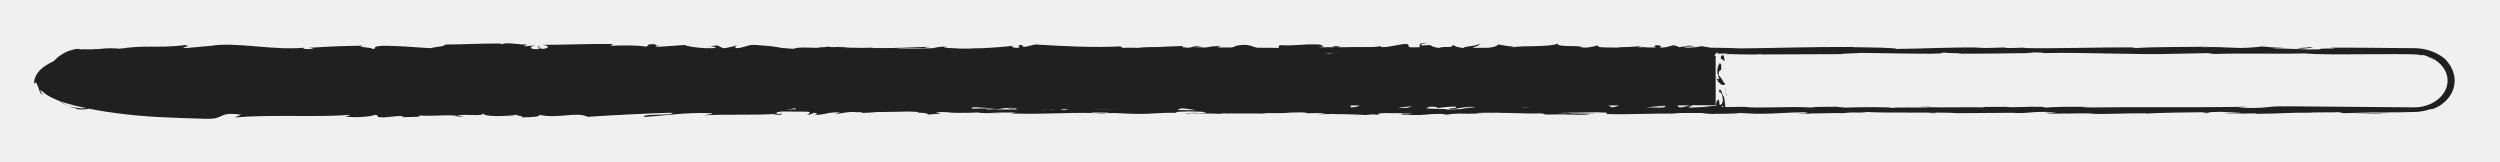
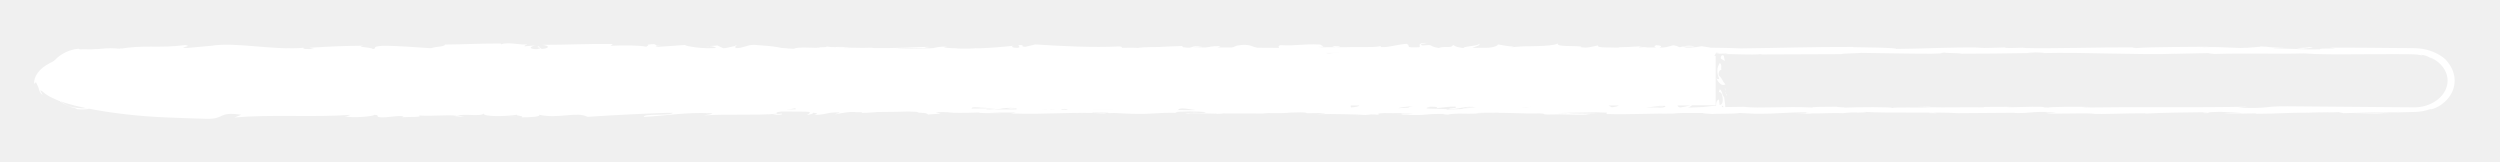
<svg xmlns="http://www.w3.org/2000/svg" version="1.1" id="Layer_1" x="0px" y="0px" viewBox="0 0 2396.6 154.9" style="enable-background:new 0 0 2396.6 154.9;" xml:space="preserve">
  <style type="text/css">
- 	.st0{fill:#202020;}
+ 	.st0{fill:white;}
</style>
  <g>
    <g>
      <path class="st0" d="M48.7,76.9c-0.1-2-1.3-0.8-0.4,4.4c0.5,1.2,1.4,2.3,2,3.4C49.3,82.2,48.8,79.6,48.7,76.9z" />
      <path class="st0" d="M71.9,104.3c3.9,0.8,8.1,0.7,10.8,0.4s3.6-0.7,1.1-1.1c-2,0.2-3.4,0.2-4.8,0.3c-1.4-0.1-2.5-0.1-3.8-0.3    c-2.4-0.4-4.9-0.6-8.9-1.7c-6-2.4-9-5.8-8-5.3c-0.9-0.6-2.6-2.1-4.1-3.8c-0.8-0.9-1.5-1.8-2.1-2.7c-0.6-0.9-1.1-1.7-1.8-2.3    c1.3,3.3,3.9,6.8,7.8,9.7c3.9,2.9,8.9,5.3,14.5,6.3C74.9,104.5,72.6,104.3,71.9,104.3z" />
      <path class="st0" d="M736.4,107l-4.3-0.1C733.2,106.9,734.7,106.9,736.4,107z" />
      <path class="st0" d="M1148.1,107.4c-3.1,0-4.5,0.1-4.6,0.2C1146.5,107.6,1148.9,107.5,1148.1,107.4z" />
      <path class="st0" d="M1218.5,108.4c-1.5,0-2.8,0-4.1-0.1C1215.9,108.4,1217.5,108.4,1218.5,108.4z" />
      <path class="st0" d="M736.4,107l11,0.3C748.1,106.9,741.7,107,736.4,107z" />
      <path class="st0" d="M163.3,103.5c-2.3,0-4.3,0.1-6,0.2c1.9,0,3.8-0.1,5.6-0.1C163.1,103.6,163.2,103.6,163.3,103.5z" />
      <path class="st0" d="M554.8,107.7h-3.4c-1,0.1-1.9,0.2-2.8,0.4L554.8,107.7z" />
      <path class="st0" d="M415.5,107.8c3.1,0,4.3-0.7,5.5-1c-1.8,0.3-4.1,0.4-6.9,0.5C414.1,107.4,414.5,107.6,415.5,107.8z" />
      <path class="st0" d="M194.6,106.5l-3.9,0.1C191.7,106.6,193.4,106.5,194.6,106.5z" />
      <path class="st0" d="M654.5,107.8c0.2,0.1,0.8,0.2,1.3,0.3C655.8,108,655.3,107.9,654.5,107.8z" />
      <path class="st0" d="M187.4,51.6C187.6,51.5,187.4,51.5,187.4,51.6C186.7,51.5,186.4,51.6,187.4,51.6z" />
      <path class="st0" d="M46.4,76.9h-0.3l0,0l0,0l0,0l0,0l0,0l0,0l0,0v-0.1v-0.1v-0.2V76v-0.9c-0.1-0.2-0.4-0.4-0.5-0.4l0.3,1.1    l0.1,0.6v0.3v0.1v0.1l0,0l0,0l0,0l0,0l0,0l0,0l0,0H46.4z" />
      <path class="st0" d="M1347.1,109.3c-0.2,0-0.4,0-0.6,0C1343.1,109.4,1345.1,109.4,1347.1,109.3z" />
      <path class="st0" d="M2210.3,45.1c13.4,0.7-21.8,0.8-1.6,1.6C2206.8,46.4,2227,45.5,2210.3,45.1z" />
      <path class="st0" d="M166.9,103.6c1.9,0,3.8,0,5.8,0C170.1,103.6,168.3,103.6,166.9,103.6z" />
      <path class="st0" d="M2208.7,46.7L2208.7,46.7l2.1,0.1C2209.8,46.7,2209.5,46.7,2208.7,46.7z" />
      <path class="st0" d="M1643.7,108.9c-0.6-0.1-1.8-0.2-3-0.3C1640.7,108.6,1641.4,108.7,1643.7,108.9z" />
      <path class="st0" d="M1422.8,107.8l5.5,0.1C1426,107.9,1424.3,107.8,1422.8,107.8z" />
      <path class="st0" d="M1758.3,107.8c3,0.1,4,0.2,8,0.1c-0.4,0-0.8-0.1-1.3-0.1C1763.7,107.9,1761.7,108,1758.3,107.8z" />
      <path class="st0" d="M1877.7,107.8c-0.6,0-1.5-0.1-2.3-0.1c-1.1,0-2.6,0-3.8,0L1877.7,107.8z" />
      <path class="st0" d="M550.2,51.2c-2.6-0.2-4.3-0.4-5.5-0.7C546.6,51.1,529,51.3,550.2,51.2z" />
      <path class="st0" d="M163.4,103.9c0.8-0.2,1.8-0.3,3.5-0.3c-1.4,0-2.6,0-4,0C162.7,103.8,162.6,103.9,163.4,103.9z" />
      <path class="st0" d="M1763.2,102l19,0.1C1776.8,102.1,1769.9,102.1,1763.2,102z" />
      <path class="st0" d="M1406.5,51.1l-4.4,0.1C1403.9,51.2,1405.4,51.2,1406.5,51.1z" />
      <path class="st0" d="M1838.4,102c3.4,0.3,7,0.4,10.6,0.5c0.8-0.1,1.6-0.1,2.3-0.2L1838.4,102z" />
      <path class="st0" d="M544.7,50.6L544.7,50.6L544.7,50.6z" />
      <path class="st0" d="M419.7,52.3c18.1,0,8.5-0.9,12.4-1.5c21.6-0.3,10,0.7,17.4,1.2c13.5-0.3,23.8-1.1,33.9-1.1    c0.8,0.2,2.8,0.2,0.4,0.4c14.3-0.8,42.3,0,58.9-1c1.3,0.1,1.9,0.2,2.1,0.2c-2.6-0.5-3.1-1-2.5-1.3c8.1,0,15-0.6,18.1,0    c-5,0-5.4,0.2-7.8,0.4l8.5-0.3c7.6,0.9-11.6,0.3-11.6,1c16.5-0.3,35.9-1,48.5-0.8c2.6,0.9-29.6,0.3-12.8,1.1l-19.6-0.2    c15,1.4-11.9-0.1,1.9,1.4c25.9,0.3,28.9-0.5,54.6-0.2c5.8-0.5-1.9-0.7,3.9-1.2c36.6-0.9,28.9,2.2,55.8,1.1c7-0.6,9.6-1.7,28.9-1.1    l-6.5,1c25,0.1,14.3-1.4,40.5-0.8c-4.6,0.4-19.6,0.3-15.9,0.5c17,0.8,12-0.6,25-0.6l2.8,0.9c26.6-0.3,56-0.6,85.4-0.9    c-1.6,0.3-6.6,0.5,0.2,0.8c37.1-0.4,79.4,0.1,115.3,0.6l13.8-0.8c3.1,0,5.9,0.3,2.5,0.5c14,0.3,0.8-0.5,7.5-0.8    c8-0.1,10.5,0.4,5.5,0.7c24.6-0.7,70.3-1.4,96.3-0.6l-5.1,0.2c20.3,0.3,22.9-1.6,41.6-0.9l-3.6,0.1c43.9,0.3,92.5-0.4,126,0.8    c6.4-1.1,43.5,0.5,46.3-1c25.1,0.8,17.9,1,53.3,1.6c9.4,0.1,14-1,25.8-1.1l0.2,0.8l15.9-0.8l8.4,1l11-0.2c-4.4,0-9.3-0.4-8.6-0.6    c8.5-0.2,19,0,27.3,0.2c8.4,0.2,14.6,0.6,14.8,0.8l40.4-0.7c-0.9,0.3-7.6,0.4-13,0.6c21.6-0.8,3.9,0.8,23.8,0.1    c-2.6-0.2,1.4-0.5,1.9-0.6c9.9,0.5,32.3,0.5,48.9,0.3l-3.1,0.6c30,0.1,63.3-0.3,96.9-0.3c-12.1-0.3-9.3-1.2,0.6-1.3l4,0.9    c6.4-0.5-10.3-0.3,2.8-1c12.6,0.1,8.5,1,1.3,1.2l15.3-0.3c0.9,0.3-2.6,0.4-3.6,0.7c6.3-0.5,26.4,0.9,35.4-0.1l0.9,0.3    c33.6-0.1,48.9-0.2,76.3-0.3c0.5-0.7,11.3-0.6,19.4-1.2c20.1,0.2,42.5,0.8,66.8,0.8c17-0.4,5-0.6,12.6-1.1    c1.3,0.7,25.5,0.6,12.9,1.1c29.1-0.1,37.3-0.1,74-0.7c-4-0.3-8.5-0.4-6.1-0.6c6.6-0.1,15.3,0.3,14.3,0.6l-1.8,0.1    c41.4-1,95.4,2,128.4,0.6l-1.9,0.1l34.1-0.7c15.8,0.1-9.4,0.5,2.3,0.9c36.9-1.1,58.1,0.2,88.5-0.6c11.8,1,32.5,1,54.4,0.8    c10.9,0,22.1-0.1,32.5-0.1c5.3,0,10.3,0.1,15,0.1c1.1,0,2.4,0,3.5,0.1c1,0.1,2,0.1,2.9,0.2c1.9,0.2,3.6,0.5,5.3,1l-1.4-0.8    c1.8,0.2,3.3,0.5,4.4,0.9c1.1,0.3,2.1,0.8,2.9,1.2c0.9,0.4,1.6,0.8,2.4,1.3c0.9,0.4,1.6,1,2.6,1.7c-0.2-0.8-6.3-3.7-2.3-2.1    c6.6,3.2,11.8,8.4,14.1,14.5c2.4,6,1.6,12.8-1.9,18.5s-9.8,10.4-17.3,12.7c-3.8,1.2-7.8,1.8-11.8,1.7l-13.5-0.1    c-36-0.3-72.3-0.6-107.8-0.9c-26-0.1-14.8,2.4-47.5,1.3l9.3-0.9c-52.5,1-107.4,0-158.8,0.8c3.1-0.2,3.1-0.5,8.1-0.5    c-5.4-0.3-15.5-0.3-24.1-0.2c-8.8,0.1-16.1,0.4-16.1,0.7c-8-0.1-1.9-0.5-6.8-0.7c-10.9-0.4-27.4,0.8-33.1,0.2c-1-0.1,3-0.2,5-0.3    c-7.1,0.3-33-0.1-26.3,0.6c-19.3-0.3-36.9,0.3-52.3-0.1c-10,0.8-33-0.4-36.3,0.8c1.4-1.2-33.8-1-46-0.4c4.1-0.4-10.6-0.4-5.9-0.9    c-13.9,0-26.6,0.2-24.3,0.8c-25.6-1.4-51.5,1.1-66-0.7c-41.4,0.6-79.6,1.1-116.8,1.3c1.4-1.2,41.1-0.1,39.5-1.4    c-35.3,0.5-55.6,1.5-90.6,1.2c-9-0.2,5.1-0.5,8.3-0.7c-35.3,0.5-68.1-0.1-99.5,0.5c0.1-0.1,3.5-0.2,6.6-0.3    c-6.1,0-14.4-0.2-13.6,0.4l6-0.1c9.9,0.8-24.5,1.6-25.6,2c10.5-1.5-31-0.4-14.4-2.3c-4.1,0.1-9.1,0.4-8.3,0.7    c-6-0.1-8-0.3-1.9-0.7c-22.1,0.3-14.3,0.9-34.4,0.9c0.1-0.3,4.1-0.4,6.3-0.7c-10.1,0.5-20.4,1-37.3,0.8c1-0.2-1-0.4,4.1-0.4    c-29.1,0.1-49.6,1.3-81.5,0.9c9.4-1.1-10.9-0.4-12.5-1.3l-17.1,0.3l6.9,0.5c-15,0-28.4,0.7-41.3,0.4l11.1-0.4l-28.3,0.2l16,0.4    c-15.3,0.5,1.6,1.2-18.4,1c4.1-0.1-15,0-22.9-0.6l0,0c-7.5,0.3-15.1,0.6-26.3,0.4c-2.9-0.3,2.4-1.1,0.5-1.3    c-7.4,0.8-35.3,0.2-44.5,1.1c3.1-0.2,3.3-0.7,2.3-0.8l-6.1,0.7c-7-0.2-8-0.3-6.9-0.7c-21-0.1,6.6,1.2-18.3,0.7    c2-0.1,1-0.2,5.1-0.3c-25-0.3-48.3,0.4-71.3,0.1c-6.8-1,20-0.2,12.3-1.1c-33.1,0.2-68.5,1.2-100.6,0.9l6,0.1    c-4.5,1.4-23.9-0.7-40,0c4-0.1,5.3-0.8,4.1-0.6c-22-0.2-44.9,0.3-78.1,0.8l4.1-0.4c-12.9-0.3-34-0.2-48-0.3    c-4.1,0.4-12.1,0.3-7.3,0.8c-43-2-82.1,1.1-120.4-0.6c4.6,0,10.9-0.3,7.3-0.3l-32.5,0.3c2.6,0.6,4.3,0.4,11.1,0.8    c-4.1,0.4-13.3,0.6-21.4,0.6c14.6-0.4-0.1-1-6.5-1.3c1,0.2-1.1,0.4-0.6,0.6c-17-1.1-2.9,1.2-26,0.5l1.3-0.3    c-8.6,0.2-16.8,0.6-26,0.5c-3.9-0.7,9.3-0.3,9.9-0.9c-13.1,0-26,1.3-37.9,0.6c5.6-0.1,13.6-0.3,19.3-0.4    c-13-0.8-14.5-0.6-24.1-0.7h1l-22.3-0.4l5.6,0.2c-16.5,1.8-33.5,0.3-55.8,1.5c21.5-1.1,3.6-0.7,5.3-1.4    c-5.6-0.2-14.3-0.5-11.9-0.7c-10.5,0.6-17.5-0.5-32.3,0.4c-0.6-0.3-11.3,0-8.9-0.7c-13.6,0.2,3.3,0.4,2.1,0.8    c-21,0.9-49.4-1.1-79.6,0.1c-26,0.5-30.9,1.4-55,1.8c-8.1-0.4,6.6-0.9,6.6-0.9c-13.1-0.4-23.1-0.3-35.5,0c2.5-0.2-0.1-0.4-3.9-0.7    c-10,0.1-6.6,0.9-19.8,0.6c2.3-0.3,5.1-0.7,10-1c-11.8,0.3-23.4,0.6-35.5,0.9c-3.3-0.4,7.4-0.7,11.6-1    c-13.6,0.2-35.4,0.4-39.6,1.1l8.8,0.3c-5,0-2.5-0.6,1.1-0.7c11.8-0.6,16.9,0.2,17.5,0.5l-8.6,0.2c8.9,1.5,34.8-0.2,52.1-0.2    l-7.3,1.1l17.9-0.9c3.8,0.3,6.4,0.9-2.3,1.1c12.5,0.5,11-0.4,21.8,0.2c1.1,0.1,0.6,0.1-0.5,0.2l12.3-0.3c-2.4,0.2,2,0.8-5.5,0.6    c21.9,0.6,35.3-0.8,43.5,0l-1.9,0.1c30.4-0.4,2.9-0.8,25.8-1.7l15.4,2l3-0.8c3.1,0,9.4,0.1,8.1,0.4c11.6-0.5-2-0.3,4.8-0.9    c15.1,0.7,41.6-0.3,45,0.9c5.4-0.6-14.4-0.5,1.6-0.9c4.6,1.4,18.6-0.2,32.4,0.4c-4.3,0.7-17.3,0.3-3.5,1c8.4-1.2,26.9,0.3,38.5,0    c0.5-1,25.3-0.4,44.8-0.7c-1.3,0.3,36.8,0.5,54.9,0.9l-0.5,0.2c3.5-1,22.3-0.8,35.9-1c-0.5,0.6-3,0.8-10.4,1.1h12.8    c3-0.3,7-0.5,15.4-0.6l-3.3,0.7c17,0,34.4-0.8,56.3-0.4c1.3-0.7-17.5-1.9,5.8-2.3c0.9,0.4,1.8,1-4.4,1.1c2,0,7.1-0.3,11.1-0.1    l-9.3,0.6c10,0.3,5.3-0.5,13.3-0.5c-0.1,0.5,5.9,0.4,4.8,0.8c-2,0-7-0.2-10,0c9,0.1,19.9,0.4,23.5,0.8c-0.8-0.3,0-0.7,6.6-0.8    c17,0,5.9,0.6,15.8,0.9c4.1-0.4,15,0,15.3-0.8c5,0,5.9,0.4,7.9,0.6c8.9-0.3,41.3-0.1,31.3-0.9l-2.3-0.1c0.4,0,0.9,0,1.5,0    c-0.1,0,0,0-0.1,0h0.1c28.9-0.8,60.1,0.4,88.8,0.1v0.3c17.1-0.3,38.1-0.2,50.4-0.7c5.1,0,12,0.5,9.8,0.8    c13.1-0.2,14.6-0.5,33.5-0.1c-13.1,0.5,4.5,0.4-13.5,0.3c17,0.2,20.9,0.6,39.1-0.1c-6.3,0.7,12.8,0.8,20.9,0.6l-11.9-0.5    c9.1-0.1,17,0,25.1,0l-4.4,0.9c34.9,1.1,62.8-1.8,89.3,0c9.3-0.6-18.9-0.4-10.6-1.1c16,0.1,32.8,1.4,37.8,1.4    c22,0.5,20.5-1.3,43.4-0.9c-2.9-0.3-5.8-1.1,11.5-1.4c16,0.1,19.8,1.3,9.6,1.6c-3.9,0-5.8-0.1-5.5-0.2c-5.1,0.1-12,0.2-5.6,0.6    l2.1-0.3c8,0.3,30,0.3,24.9,0.8c12.1-0.3,5.1-0.5-3.8-0.7c20.5,0.4,32.1,0,53.3,0.3c-3.4-0.2-6.5-0.5-3.1-0.5    c31,0.4,13.6-0.6,34.8-0.7c12,0.5-4.3,1.1,16.9,0.7c12.9,0.3,2.8,0.8-2.4,1.1c19.3-0.6,36,0.4,47,0.5l-10.1,0.3    c6.1-0.1,11-0.1,16.1-0.1l-5.8-0.6c6,0.1,11,0.1,10.9,0.4c6.1-0.4-4.8-1,7.5-1.6c8,0.3,24.3-0.3,27,0.5c-25-0.3,2.8,0.8-18.4,1    c4.1-0.1,9.1-0.1,15,0c0.9,0.1-0.9,0.2-2.5,0.2c23.9,0.7,11-0.9,35.8-0.9c-3.1,0.5,5.8,0.9,9.8,0.8c-10,0-4.8-0.8,4.4-1.1    c15.9,0.4,17.3-0.3,25.6-0.2l-9.5-0.2c3.3-0.5,11.1-0.4,22.3-0.5c1,0.4-10.1,0.2-6.1,0.4c12.3-0.8,27.9,0.8,45,0.3    c8,0.3,0.8,0.9,7.8,1.1c19.3-0.6,20.9,0.6,41,0.1c-5.9-0.6-6.9-0.5,7.4-1.1l-33.3,0.4l21.4-0.9c-10,0-21.1,0.4-27.1,0.3    c10.1-0.5,9.1-0.4,4.4-0.9c13.8,0.9,27.3-0.5,43.1,0.1l-0.5,1.5c23.9,0.7,42.4-0.8,73.4-0.4l-10-0.3c4.1-0.6,19.1-0.1,29.1-0.3    c-0.9,0.5,5.4,0.7,9.6,1c-0.5-0.4,22.6,0,25.5-1l13.9,0.7c25,0.3,28.5-1.5,52.6-1.3c-7.3,0.6,3.6,0.9-12.4,1.3    c8,0,15.3,0.1,15.4-0.3c4.8,0.3,22.3-0.7,29.6-0.2c3.4-0.2,4.5-0.8,13.5-0.7c1,0.1,0,0.3,0,0.3c0-0.3,14.1-0.3,6.3-0.9    c24.8,1.6,69.1-0.1,90.6,1.3c17.5-0.1,38.6-0.3,54.5-0.4c-1,0.2,0,0.3-3,0.2c22,0.5,13.5-1.5,38.5-0.9c12.8,0.8-13.3,0.5-5.3,0.8    c3.5,1.7,30.1-0.2,46.9,0.8l-4.1,0.1c12.9,0.6,31.4-0.6,52.4-0.5c0,0-1,0.2-0.1,0.3c14.4-0.9,41.5-1.2,61.8-1.4    c-6.3,0.7-9.1,0.4-5.4,1c9-0.1-2.6-1.1,15.4-1.3c5.9,0.4,18.9,0.7,20.6,1.4h-17c8.8,0.9,22,0,31,0.1l-1.1,0.4    c26.1-0.1,26.5-1.2,54.5-1.1l-2.9-0.3c15.4-1,12.9,0.6,28.1-0.2l4.6,1c10.1-0.2,35.5-1,53.6-1.2c-10.3,0.8-31.5,1.2-44.6,1.6    c10,0,34.1-0.1,39.3-0.6c-4,0.1-9.1,0.4-13.1,0.2c6.1-0.4,13.3-0.7,21.4-0.9c4-0.1,8.4-0.2,12.9-0.3c4.6-0.2,9.5-1.1,14.1-2.8    c-0.6,0.7,2.4,0.2,6.8-2.1c2.3-1.1,4.6-2.8,7-5c2.3-2.2,4.5-4.8,6.1-7.8c3.3-6,4-13.3,2.1-19.4c-1.6-6.1-5.5-10.7-7.8-13.3    c-6.5-5.7-15.5-9.6-25.3-10.5c-5-0.4-9.3-0.2-13.8-0.3c-4.5,0-9-0.1-13.6-0.1c-18.3-0.2-37.3-0.4-57.9-0.3c14.6,1.6-12,0-9.5,1.6    c-9.6,0.1-13.3,0.1-14.1,0l-29.1-1c-6.9-0.5,9.1-0.4,8.3-0.7c-21-0.1-8.9-0.7-22.8-1.1c2.9,0.6-7.3,0.8-19.3,0.6l16.9,0.7    c-29.4,0.9-25.4-1.3-55-0.5l9.4-0.5c-15.1,0.3-56,0-70.9,1.3c-2.6-0.2-6.3-0.6,0.5-0.7c-36.3-0.2-80.8,1.4-109,0.6l2.8-0.4    c-6.8,0.1-11.8,0.7-20.3,0.3c0.5-0.2,2.8-0.4-0.4-0.4c-3.6,0.1-18,0.7-27,0.5l7.6-0.4c-35.4-0.5-54.4,1.1-84,1.3    c0.1-1.2-27.8-1.5-41.6-1.7l0.5-0.2c-41.3-0.1-70,1-108.1,1.4c-23.8-1.2-80.3-0.5-118.4-1.2c5.9,0.2-1,0.9-7.8,1    c-8.9-0.2-24.8,0.8-23.3-0.3h3.1c-6.8-1-25.1-0.8-39.5-0.8l-2.4,1.4c-37.5-2-98.3,0.7-118.8-1.1c-9,0.3-20.3,0.3-29.3,0.7l0.5-0.7    c-25.1-0.2-37.6-0.3-68.6-0.1l6.4-0.5c-17.5,0-22.1,2.1-38.3,2.2l-4.9-1.1c-30.5,0-61.4-1-91.5,0c0.5-0.2,1.4-0.5,6.4-0.5    c-14.4,0-55.5-0.7-50.4,0.8c-0.4-1-31.5-0.1-48,0.3l2.6-0.7c-13.9,0.9-14.4,1.2-33.8,1.4c-4.6-0.1-4-0.6,2.1-0.4    c-15.4-0.4-12,0.7-30.5,0.3l6.9-0.5c-15.8-0.1-14.5,0.2-23.3,0.7c-9.9,0.3-29.9-0.2-32.3-0.8c-2.1,0.4-10.8,0.9-20.1,0.7    c-1.3-0.2,2.1-0.4,3.9-0.5c-26.4-0.5-39.3,0.8-57.4,0.1c-0.4-0.2-1.5-0.4-3.1-0.4c21,0,37.9,0.1,36.3,0.1c0-0.7-16.9-0.8-3.5-1.7    c-13.6,0.5-36.9,1.6-53.4,1.3c-0.8-0.1-1.6-0.1-2.1-0.2l1.8-0.1c-3.8-0.1-7.3,0-10.4,0.1c-5.3-0.1-8.6-0.2-13.6-0.2    c-2-0.6-19.4-0.3-27.9-0.3c0.8,0.7-10.4,0.6,0,1.2c-1.4-0.1,1.6-0.1,7.3-0.1c1.3,0,2.8,0,3.6-0.1c-0.1,0-0.4,0-0.6,0.1    c5.5,0,12.8,0,21,0c-6.6,0.4-13.6,0.7-23,0.3c-4.4,0.5-9.1,1-11.8,1.2c-11.5-1-33.9-1.6-36.9-2.2c-25.8,0.4-60.8,0.3-76.9,1.7    c-7.4,0.2-8.4-0.4-11.1-0.6c4.3-0.1,9.3-0.1,11.5-0.3c-14.6,0.4-43.4,0.1-46.9,1.1c-18.5-0.4,10.4-0.9-15-0.7l3.4-0.3    c-49.9-1.5-81.1,2.5-136.5,0.5c3.9,0.1,5.8,0.2,6.5,0.3c-63.1-0.9-130,0.8-192.3-0.6c-17.8-0.3-19.6,0.3-30.4,0.8l-3.9-0.8    l-18.5,0.9c-26.1,0.7-45.4-1.9-78.5-0.7l4.3,0.5c-11.9-0.1-37.8,0.3-35.8-0.3c-1.3,0.1-3.9,0.6-8.5,0.3l-0.7-1l-29.3,0.7    c-5.6-0.2-8.5,0-9.8,0c-1.4,0-1.3-0.2-1.5-0.4s-0.9-0.2-3.6,0.2c-2.6,0.6-7.8,1.5-14.6,6.2c-2.5,1.7-5.1,4.3-7.3,7.1    c-2.1,2.8-3.5,6-4.3,8.8c-0.8,2.8-0.8,5.2-0.6,6.6c0,0.4,0,0.6,0.1,0.9c0,0.1,0,0.2,0,0.3v0.1c0.6,0,1.1,0,1.6,0h-1.5l0,0V77    c0-0.1,0-0.2,0-0.3c0.1-2.1,0.5-4.7,1.4-6.7c0.8-2.1,1.8-3.5,2.1-3.6c-1.4,2.8-2,5.9-2.3,8.9c0.4,0.4,0.8,1.2,1,1.7    c-0.4,0.1-0.5,0.1-0.9,0.1c0.5,0,1.3-0.1,2.3-0.1c0.1-0.2,0.3-0.4,0.3-0.7c0.3-0.6,0.4-1.4,0.8-2.5c0.1-0.5,0.4-1.2,0.6-1.8    c0.3-0.7,0.6-1.4,1-2.2s0.9-1.7,1.4-2.6c0.6-0.9,1.3-2,2.1-3c2.6-4.1,6.8-7.6,11.8-10.1c1.8-0.5,3.6-1,5.5-1.3    c-4.6,1.3-8.8,3.4-12.3,6.1c3.1-2.1,6-3.5,8.8-4.7c2.6-1.2,5.3-2,8.1-2.7c0.8,0.1,1.8,0.1,2.9,0.1c1.3,0.1,2.5,0,4.5,0.1l18.9-1.2    c2.3,0.5-8.5,0.9,4.3,1.2c8.9-0.5-8.5-1.1,6.1-1.4c9.3,0.6,6.5,1,17.4,0.5c1.5,0.3-0.8,0.5-5,0.7c9.6-0.4,25.5-0.2,30.4-0.8    c9.6,0.7,32.5-0.2,31.5,1c3-0.3,17-0.9,25.8-1c-16.1,1.4,33.1,0.1,28.8,1.6c12-1.2,43.1-0.6,64.3-1.2c-1.1,0.1-3.5,0.3-5.4,0.2    c11.9,0.1,15.4,0.5,23,0.7c1.5-1,20.1-1.3,30.1-1.9c14.6,1-8.9,1.2-4.3,2.2c-0.8-0.8,25.4-0.8,20.4-1.5c11.1,0.6,9.6,0.3,15.4,1.1    c2-1.3,10.4-0.2,19.6-1c16.1,0.6,4.1,1.2,21.9,0.8C435.6,51.9,419.7,52.3,419.7,52.3z M841.9,50.1L841.9,50.1    c-3.6,0-6.8,0-8.8,0.1C834.9,50.1,837.5,50.1,841.9,50.1z M877.2,50.1c-4.4,0-9.8,0-15.4,0c-1.3-0.3,0.1-0.5,3.6-0.5    C863.6,49.7,872,49.9,877.2,50.1z M802.2,45c5.6-0.1,7.5,0,8.3,0.2c-2.6,0-5.8,0.1-9.9,0.1c-0.1,0-0.5,0.1-0.6,0.1    C800.6,45.2,801.2,45.1,802.2,45z" />
      <path class="st0" d="M792.1,46c-0.8,0-1.3,0-2.4,0.1c1.1,0.1,2.3,0.1,3.4,0.2c0.6-0.1,1.4-0.2,2-0.2C794.1,46,793.1,46,792.1,46z" />
      <path class="st0" d="M731.4,106.8h0.8c-0.6,0-1.3-0.1-1.6-0.1C731,106.8,731,106.8,731.4,106.8z" />
      <polygon class="st0" points="1367,51.5 1367,51.3 1363.9,51.5   " />
      <path class="st0" d="M536,104.3c-0.4-0.1-1.1-0.1-2.6-0.2C533.5,104.2,534.6,104.2,536,104.3z" />
      <path class="st0" d="M451.6,104.1l-11.9-0.3C444.8,104,448.6,104.1,451.6,104.1z" />
      <path class="st0" d="M386.7,103.8c-0.9,0.1-1,0.2-1.3,0.3h0.1L386.7,103.8z" />
      <path class="st0" d="M1418.3,102.9c0.9,0,1.8,0,2.5,0C1426.7,102.7,1422.7,102.8,1418.3,102.9z" />
      <path class="st0" d="M1111.3,104.6c3.3-0.1,6.5-0.2,9.9-0.3C1115.8,104.2,1111.5,104.2,1111.3,104.6z" />
      <path class="st0" d="M1761.1,102L1761.1,102c0.8,0,1.4,0,2.1,0H1761.1z" />
      <path class="st0" d="M1135.4,104.3c-5.5-0.1-10-0.1-14.3,0C1125.6,104.3,1130.9,104.4,1135.4,104.3z" />
      <path class="st0" d="M105.6,103.4h-3.1c0,0-0.1,0.1-0.4,0.1L105.6,103.4z" />
      <path class="st0" d="M102.1,103.5l-3.5,0.1C100.2,103.6,101.6,103.6,102.1,103.5z" />
      <path class="st0" d="M91.2,103.8l7.3-0.2C96.1,103.6,92.9,103.6,91.2,103.8z" />
      <path class="st0" d="M191.4,103.8l1-0.3C191.8,103.6,191.4,103.7,191.4,103.8z" />
      <path class="st0" d="M217.4,103.7c-6.3-0.1-15.6-0.6-24.3-0.4l-0.8,0.2C196.4,103.1,211.6,104.2,217.4,103.7z" />
      <path class="st0" d="M326.4,107l-21.9-0.2c3.9,0.3,8.9,0.7-1.1,0.7C331.1,108.4,297.8,106.9,326.4,107z" />
      <path class="st0" d="M394.2,107.4c-11.8,0.1,0.1,0.4-0.5,0.6C401.2,107.7,403.1,107.7,394.2,107.4z" />
      <path class="st0" d="M884.4,107.4l-1.1,0.7C892.2,108,883.2,107.8,884.4,107.4z" />
      <polygon class="st0" points="978,104 969.2,103.5 965,104.2   " />
      <polygon class="st0" points="1033.4,108.7 1029.4,108.8 1044.5,108.6   " />
      <path class="st0" d="M1856.4,108.5l-2.8-0.8C1847.6,107.8,1846.3,108.7,1856.4,108.5z" />
      <path class="st0" d="M2211.7,107.7c3.9,0.4,13.9,0.7,20,0.3C2223.8,107.9,2215.8,107.5,2211.7,107.7z" />
      <polygon class="st0" points="1461.3,44.9 1468.4,44.6 1454.9,44.8   " />
    </g>
    <g>
      <path class="st0" d="M1653.5,58.5l-1-5c-1-1.2-3.3-0.5-2.8,2.7L1653.5,58.5z" />
      <path class="st0" d="M1645.3,75.1c1.9,3.8,5.2,8.1,8.8,5.7c-3.7-3.7-2.2-4.6-6.5-8.6c-0.4-3.2,1.2-5.6,2.7-5.1    c-1-1.1,0.9-5-1.6-6.7c-3,4.2-3.1,9.5-0.6,15C1647.1,76.5,1646.1,75.4,1645.3,75.1z" />
      <path class="st0" d="M1619.1,107.8c1.6-0.1,3-0.4,4.2-0.7c-1.3,0.1-2.7,0.2-3.9,0.3C1619.4,107.6,1619.3,107.7,1619.1,107.8z" />
      <path class="st0" d="M1531.5,43.2c-0.1,0.2,0,0.3,0,0.4C1532.1,43.4,1532.2,43.2,1531.5,43.2z" />
      <path class="st0" d="M1616.6,107.5c-1.3,0-2.7,0-4,0C1614.5,107.6,1615.7,107.6,1616.6,107.5z" />
      <path class="st0" d="M1281.1,46.3c-1.3-1.6,11-2.1-3.9-2C1279.1,44.9,1280.2,45.6,1281.1,46.3z" />
      <path class="st0" d="M1619.1,106.6c-0.4,0.6-1.2,0.8-2.5,1c0.9,0,1.9-0.1,2.8-0.1C1619.7,107.1,1619.7,106.8,1619.1,106.6z" />
      <path class="st0" d="M497.8,112.2l-13.2-0.3C488.3,112.1,493.2,112.2,497.8,112.2z" />
      <path class="st0" d="M680.1,44.3c-1.2-0.1-2.2,0-3.1,0.3L680.1,44.3z" />
      <path class="st0" d="M445.1,112.2c-2.4-0.8-4.9-1.2-7.4-1.5c-0.6,0.2-1.2,0.3-1.5,0.6L445.1,112.2z" />
      <path class="st0" d="M1651.1,90c-0.1-0.9-0.4-1.7-0.7-2.2c-0.4-1.1-1-1.8-1.8-2.3c-0.3,1.1-0.6,2-0.9,3.1c0.7-0.9,2.5,0.2,3,2.1    c1.2,3.8,0.9,6.7,0.3,8.2c-0.7,1.5-1.9,1.7-2.5,1.6l-0.7-5.2c-2.2,1-2.8,3-2.7,6.1c-3.9,0.1-8,0.7-13.1,1.3    c-1.3,0.1-2.5,0.3-3.9,0.4s-2.5,0.2-3.7,0.3c-2.2,0.2-4.5,0.3-6.4,0.2l4.2-2.7h22.5V57.4c0.1-0.1,0.1-0.2,0-0.3v-3.5h-1.2    c1.8-3.4,6-6.9-12.2-9.3l-13.5,2.2l-4.3-1.8l11.3-0.1c-6.4-1.7-10.6-0.2-15,0.8c-1-0.9-3-1.6-5.7-2l-13.2,3.5    c-1.6-1.4,6-2.8-3-3.6c-6.2,1.6,6,3.2-4.3,4.3c-6.4-1.7-4.6-3-12.2-1.6c-1-0.9,0.6-1.5,3.6-2c-6.7,1.1-17.9,0.5-21.3,2.4    c-6.7-2-22.8,0.5-22-2.9c-2.1,0.8-11.9,2.7-18,2.9c11.3-4.1-23.2-0.2-20.2-4.7c-8.3,3.7-30.2,1.7-45.1,3.7    c0.9-0.3,2.5-0.9,3.7-0.7c-8.3-0.3-10.7-1.4-16.1-2.1c-1,3.1-14.1,3.8-21.1,5.7c-10.3-3,6.2-3.6,3-6.5c0.4,2.5-17.7,2.5-14.3,4.6    c-7.9-1.8-6.7-0.9-10.7-3.4c-1.3,3.8-7.3,0.7-13.8,3c-11.3-1.9-3-3.6-15.3-2.4c-6-1.2,5.2-2.5,5.2-2.5c-12.6-0.1-6,2.8-8.6,4.5    c-15.2,0.8-7-2.1-12.2-3.6c-9.4,0.8-16.7,3.4-23.7,3.3c-0.6-0.5-1.9-0.7-0.3-1.2c-10,2.3-29.6,0.1-41.2,3    c-0.9-0.3-1.3-0.5-1.5-0.7c1.9,1.5,2.2,2.9,1.8,4c-5.7,0-10.6,1.8-12.6-0.1c3.4,0.1,3.7-0.7,5.4-1.3l-6,0.8    c-5.4-2.7,8.2-0.9,8.2-3c-11.6,0.9-25.1,3.1-34.1,2.4c-1.8-2.7,20.8-0.9,8.9-3.3l13.7,1c-10.6-4.2,8.3,0.3-1.3-4.2    c-18.2-0.8-20.2,1.4-38.2,0.6c-4,1.5,1.3,2.2-2.7,3.7c-25.6,2.7-20.2-6.7-39.1-3.2c-4.9,1.8-6.8,5.1-20.2,3.4l4.6-3    c-17.6-0.3-10,4.3-28.4,2.3c3.3-1.2,13.8-1,11.2-1.4c-11.9-2.4-8.5,1.7-17.6,1.7l-1.9-2.7c-18.6,0.4-39.3,2.3-59.8,2.8    c1.2-0.8,4.6-1.6-0.1-2.4c-26,1.3-55.7-0.3-80.8-1.9l-9.7,2.3c-2.2,0-4.2-1-1.8-1.5c-9.8-0.9-0.4,1.5-5.2,2.4    c-5.5,0.2-7.3-1.3-3.9-2c-17.3,2-49.3,4.2-67.4,1.7l3.6-0.7c-14.1-0.9-16.1,4.7-29.2,2.6L881,47c-30.8-1-64.9,1.1-88.2-2.4    c-4.5,3.3-30.5-1.5-32.4,3.1c-17.6-2.3-12.5-3.1-37.3-4.7c-6.5-0.2-9.8,2.9-18,3.4l-0.1-2.4l-11.2,2.5l-6-2.9l-7.7,0.6    c3.1,0.1,6.5,1.1,6.1,1.8c-11.9,1.1-29.2-1.7-29.5-2.9l-28.3,2c0.4-0.7,3.3-1.1,6.2-1.5c-10.6,1.4-0.9-2.8-13.8-0.7    c1.8,0.5-1,1.4-1.3,1.9c-6.8-1.5-22.6-1.5-34.2-0.9l2.2-1.7c-21-0.4-44.3,0.8-67.9,0.8c8.5,0.8,6.5,3.7-0.4,3.9l-2.8-2.6    c-4.5,1.6,7.3,1-1.9,2.9c-8.8-0.3-6-2.9-0.9-3.7l-10.7,0.9c-0.6-0.8,1.9-1.2,2.5-2.1c-4.5,1.6-18.5-2.6-24.8,0.2l-0.6-0.8    c-23.5,0-34.2,0.9-53.4,1c-0.4,2.2-7.9,1.7-13.5,3.5c-14.1-0.7-29.8-2.4-46.7-2.3c-11.9,1.1-3.4,1.9-8.9,3.2    c-0.9-2-17.9-1.8-9.1-3.3c-20.4,0.3-26,0.4-51.9,2c2.8,0.8,6,1.2,4.3,1.9c-4.6,0.3-10.7-0.8-10-1.8l1.2-0.2c-29,3-66.8-5.9-90-1.7    l1.3-0.2l-24,2.2c-11-0.3,6.5-1.5-1.5-2.8c-6.4,0.8-12.2,1.2-17.6,1.4c-5.5,0.2-10.7,0.1-15.6,0.1c-10,0-19.5,0.2-30.4,2.3    c-9.1-1.8-24.6-0.1-40.6,4c-4,1-8,2.2-12.2,3.6c-2.1,0.7-4,1.5-6.1,2.3c-1.2,0.5-2.4,1-3.4,1.5c-1.3,0.7-2.7,1.3-4,2    c-5.2,2.7-9.4,6-11.8,9.5c-2.5,3.5-3.6,7.1-3.4,10.5c0.6-0.6,1.2-1.1,1.8-1.6c1.5,3.2,2.4,4.9,2.8,6.7c0.6,1.7,0.9,3.4,3.3,5.5    c0.3-0.6-1-2.2-1.6-3.3c-0.6-1.2-0.6-1.7,1.5-0.2c3,2.8,6.8,5.2,11.3,7.1c1,0.5,2.2,1,3.1,1.4c0.9,0.3,1.6,0.7,2.5,0.9    c1.6,0.6,3.3,1.1,4.9,1.7c6.5,2,12.9,3.6,19.5,4.9c12.9,2.7,25.9,4.6,39,6.1c13.1,1.5,26.3,2.5,39.6,3c12.6,0.5,25.1,1,37.6,1.3    c18.3,0.4,10.4-7.2,33.3-3.9l-6.5,2.6c36.8-3.1,75.3,0.1,111.3-2.5c-2.1,0.6-2.2,1.4-5.7,1.4c7.6,1.9,28.1,0.1,28.3-1.4    c5.7,0.2,1.3,1.4,4.8,2.2c7.6,1.1,19.2-2.4,23.2-0.5c0.4,0.2-0.6,0.4-1.8,0.6c6.5-0.5,21,0.2,16.7-1.7c13.5,1,25.9-1,36.6,0.3    c7-2.4,23.2,1.2,25.4-2.3c-1,3.6,23.7,2.9,32.3,1.2c-2.8,1.1,7.4,1.1,4,2.6c9.8,0,18.7-0.7,17-2.5c18,4.2,36.2-3.4,46.3,2    c29-1.9,55.8-3.2,81.8-4c-0.9,3.5-28.9,0.4-27.7,4.1c24.7-1.5,39-4.5,63.5-3.6c6.4,0.5-3.6,1.5-5.8,2.1    c24.7-1.5,47.8,0.3,69.8-1.6c0,0.3-2.4,0.7-4.6,1c4.3-0.1,10.1,0.5,9.5-1.1l-4.2,0.4c-6.8-2.3,17.3-4.9,18-6.1    c-7.3,4.6,21.7,1.2,10,7c2.8-0.3,6.4-1.1,5.8-2.1c4.2,0.3,5.5,0.9,1.3,2.2c15.5-0.9,10-2.6,24.1-2.6c0,0.8-2.8,1.1-4.3,2    c7.1-1.5,14.3-3,26.2-2.4c-0.6,0.4,0.3,0.9-1.6,1c19.6-0.4,33.9-4,55.8-2.5c-6.5,3.4,7.6,1.1,8.8,4l12.1-0.9l-4.8-1.4    c10.6,0.1,19.8-2.1,28.9-1.1l-7.9,1.2l19.8-0.6l-11.2-1.1c10.7-1.5-1.2-3.7,12.9-2.9c-2.8,0.3,10.6,0,16.1,1.8l0,0    c5.2-0.9,10.6-1.9,18.5-1.2c2.1,0.9-1.6,3.2-0.3,3.9c5.2-2.4,24.7-0.7,31.2-3.3c-2.2,0.6-2.2,2.2-1.6,2.5l4.3-2    c4.9,0.6,5.7,0.9,4.8,2.2c14.7,0.4-4.6-3.7,12.8-2.1c-1.3,0.2-0.7,0.5-3.6,0.8c17.6,0.8,33.8-1.3,50-0.3c4.8,2.9-14,0.7-8.6,3.2    c23.2-0.5,48.1-3.5,70.5-2.8l-4.2-0.3c3.1-4.2,16.7,2.1,28.1,0.1c-2.8,0.3-3.6,2.3-2.8,1.8c15.3,0.7,31.4-1,54.8-2.3l-2.8,1.1    c9.1,1,23.8,0.6,33.6,1c3-1.1,8.5-0.9,5.1-2.4c30.2,6.1,57.6-3.3,84.4,1.8c-3.3,0-7.6,0.9-5.1,0.9l22.8-1c-1.8-1.8-3-1.1-7.7-2.5    c2.8-1.1,9.4-1.9,15-1.9c-10.3,1.2,0.1,2.9,4.5,3.9c-0.7-0.6,0.7-1.2,0.4-1.7c11.9,3.2,1.9-3.6,18.3-1.5l-0.9,1    c6.1-0.5,11.8-1.7,18.3-1.5c2.7,2.1-6.5,1-6.8,2.7c9.2-0.1,18.2-4,26.5-1.9c-3.9,0.6-9.5,0.6-13.5,1.2c9.1,2.5,10.1,1.8,17,2.2    l-0.6-0.1l15.6,1.1l-4-0.7c11.6-5.5,23.5-1,39-4.6c-15.2,3.4-2.5,2-3.7,4.3c4,0.7,10,1.4,8.3,2.1c7.3-1.9,12.2,1.5,22.6-1.3    c0.4,0.8,7.9,0.1,6.2,2c9.5-0.6-2.2-1.3-1.5-2.3c14.7-2.6,34.7,3.2,55.8-0.4c16.8-1.4,21-3.6,34.7-5h5.1c2.7,1.2-5.8,2.4-5.8,2.4    c9.2,1.1,16.2,0.9,24.8,0c-1.8,0.7,0,1.2,2.7,2.1c3.4-0.1,4.6-0.8,6.1-1.3c0.7-0.3,1.5-0.5,2.7-0.6c1.2-0.1,3.3,0,6.1,0.2    c-0.7,0.4-1.8,1-3.3,1.5c-0.7,0.3-1.6,0.6-2.5,0.8c-0.7,0.3-1.5,0.5-2.2,0.7l2.7-0.3l3.7-0.3c2.4-0.2,4.8-0.4,7.1-0.7    c4.3-0.4,8.5-0.9,12.9-1.3c-0.1-1.1-0.3-2.2-0.4-3.3c1.2-0.5,2.1,1.8,2.8,4.9c-1.8,0.3-4,0.6-5.4,1c1.9-0.1,4.2-0.2,6.4-0.3    c-0.4-4.8-0.9-9.9-1.6-14C1651.6,91.9,1651.4,90.9,1651.1,90z M1072.9,47.7c2.5-0.1,4.8-0.1,6.1-0.1    C1077.7,47.6,1075.9,47.6,1072.9,47.7L1072.9,47.7z M1058.8,47.8c0.9,0.8,0,1.5-2.5,1.5c1.3-0.5-4.5-0.9-8.2-1.6    C1051,47.8,1054.7,47.8,1058.8,47.8z M1295.2,103c-0.3-0.5-0.6-1.2-0.3-1.9h8.3C1302.6,101.9,1300.4,102.6,1295.2,103z     M1545.3,103l-3.4-1.9h10C1551.1,101.7,1549.4,102.3,1545.3,103z M1610.7,103.2c-1.6-0.5-2.8-1.4-2.4-2.1h12.1L1610.7,103.2z" />
      <path class="st0" d="M1648,88.7c-0.1,0.2-0.3,0.6-0.3,1.2C1647.7,89.5,1647.9,89.1,1648,88.7z" />
      <path class="st0" d="M824.3,108c-0.4,0-0.9,0-1.3,0C823.5,108,824,108,824.3,108z" />
      <path class="st0" d="M634.5,43.7c0.3,0,0.6-0.1,1-0.1C635.3,43.6,634.8,43.7,634.5,43.7z" />
      <path class="st0" d="M635.6,43.6c0.6-0.1,1.2-0.2,1.9-0.3C636.8,43.4,636.2,43.5,635.6,43.6z" />
      <path class="st0" d="M384.4,112.1c-0.7,0.1-1.3,0.1-1.8,0.2C383.1,112.3,383.7,112.2,384.4,112.1z" />
      <polygon class="st0" points="704.8,43.5 704.8,44.1 706.9,43.6   " />
      <path class="st0" d="M1358,105.4c0.3,0.2,0.7,0.4,1.8,0.6C1359.8,105.9,1358.9,105.7,1358,105.4z" />
      <path class="st0" d="M1417.2,105.9l8.3,0.8C1422,106.3,1419.3,106.1,1417.2,105.9z" />
      <path class="st0" d="M1462.6,107c0.6-0.4,0.7-0.7,0.9-0.9h-0.1L1462.6,107z" />
      <path class="st0" d="M739.6,109.6c-0.6,0-1.2,0-1.8,0.1C733.8,110.1,736.5,110,739.6,109.6z" />
      <path class="st0" d="M954.8,104.5c-2.2,0.4-4.5,0.8-6.8,1C951.6,105.7,954.6,105.7,954.8,104.5z" />
      <path class="st0" d="M499.3,112.3C499.3,112.3,499.3,112.2,499.3,112.3c-0.4,0-0.9,0-1.5,0H499.3z" />
      <path class="st0" d="M937.8,105.5c3.9,0.4,7,0.3,10,0C944.6,105.4,941.1,105.1,937.8,105.5z" />
      <path class="st0" d="M1654.6,89.9l0.4,2.6l0.1-2.3C1654.9,90.2,1654.7,90.1,1654.6,89.9z" />
      <path class="st0" d="M1654.1,87.8c0,0.6,0,1.8,0.4,2.1l-0.1-1.2C1654.3,88.2,1654.3,88.1,1654.1,87.8z" />
      <path class="st0" d="M1653.4,84.3l0.9,3.4C1654.1,86.6,1654.3,85.1,1653.4,84.3z" />
      <path class="st0" d="M1599.5,107l-0.7,0.8C1599.2,107.6,1599.5,107.4,1599.5,107z" />
      <path class="st0" d="M1581.2,107.2c4.3,0.2,11,1.7,17,1.2l0.6-0.6C1595.9,109,1585.4,105.9,1581.2,107.2z" />
      <polygon class="st0" points="1054.3,107.7 1057.3,105.9 1048.2,106.5   " />
    </g>
  </g>
</svg>
